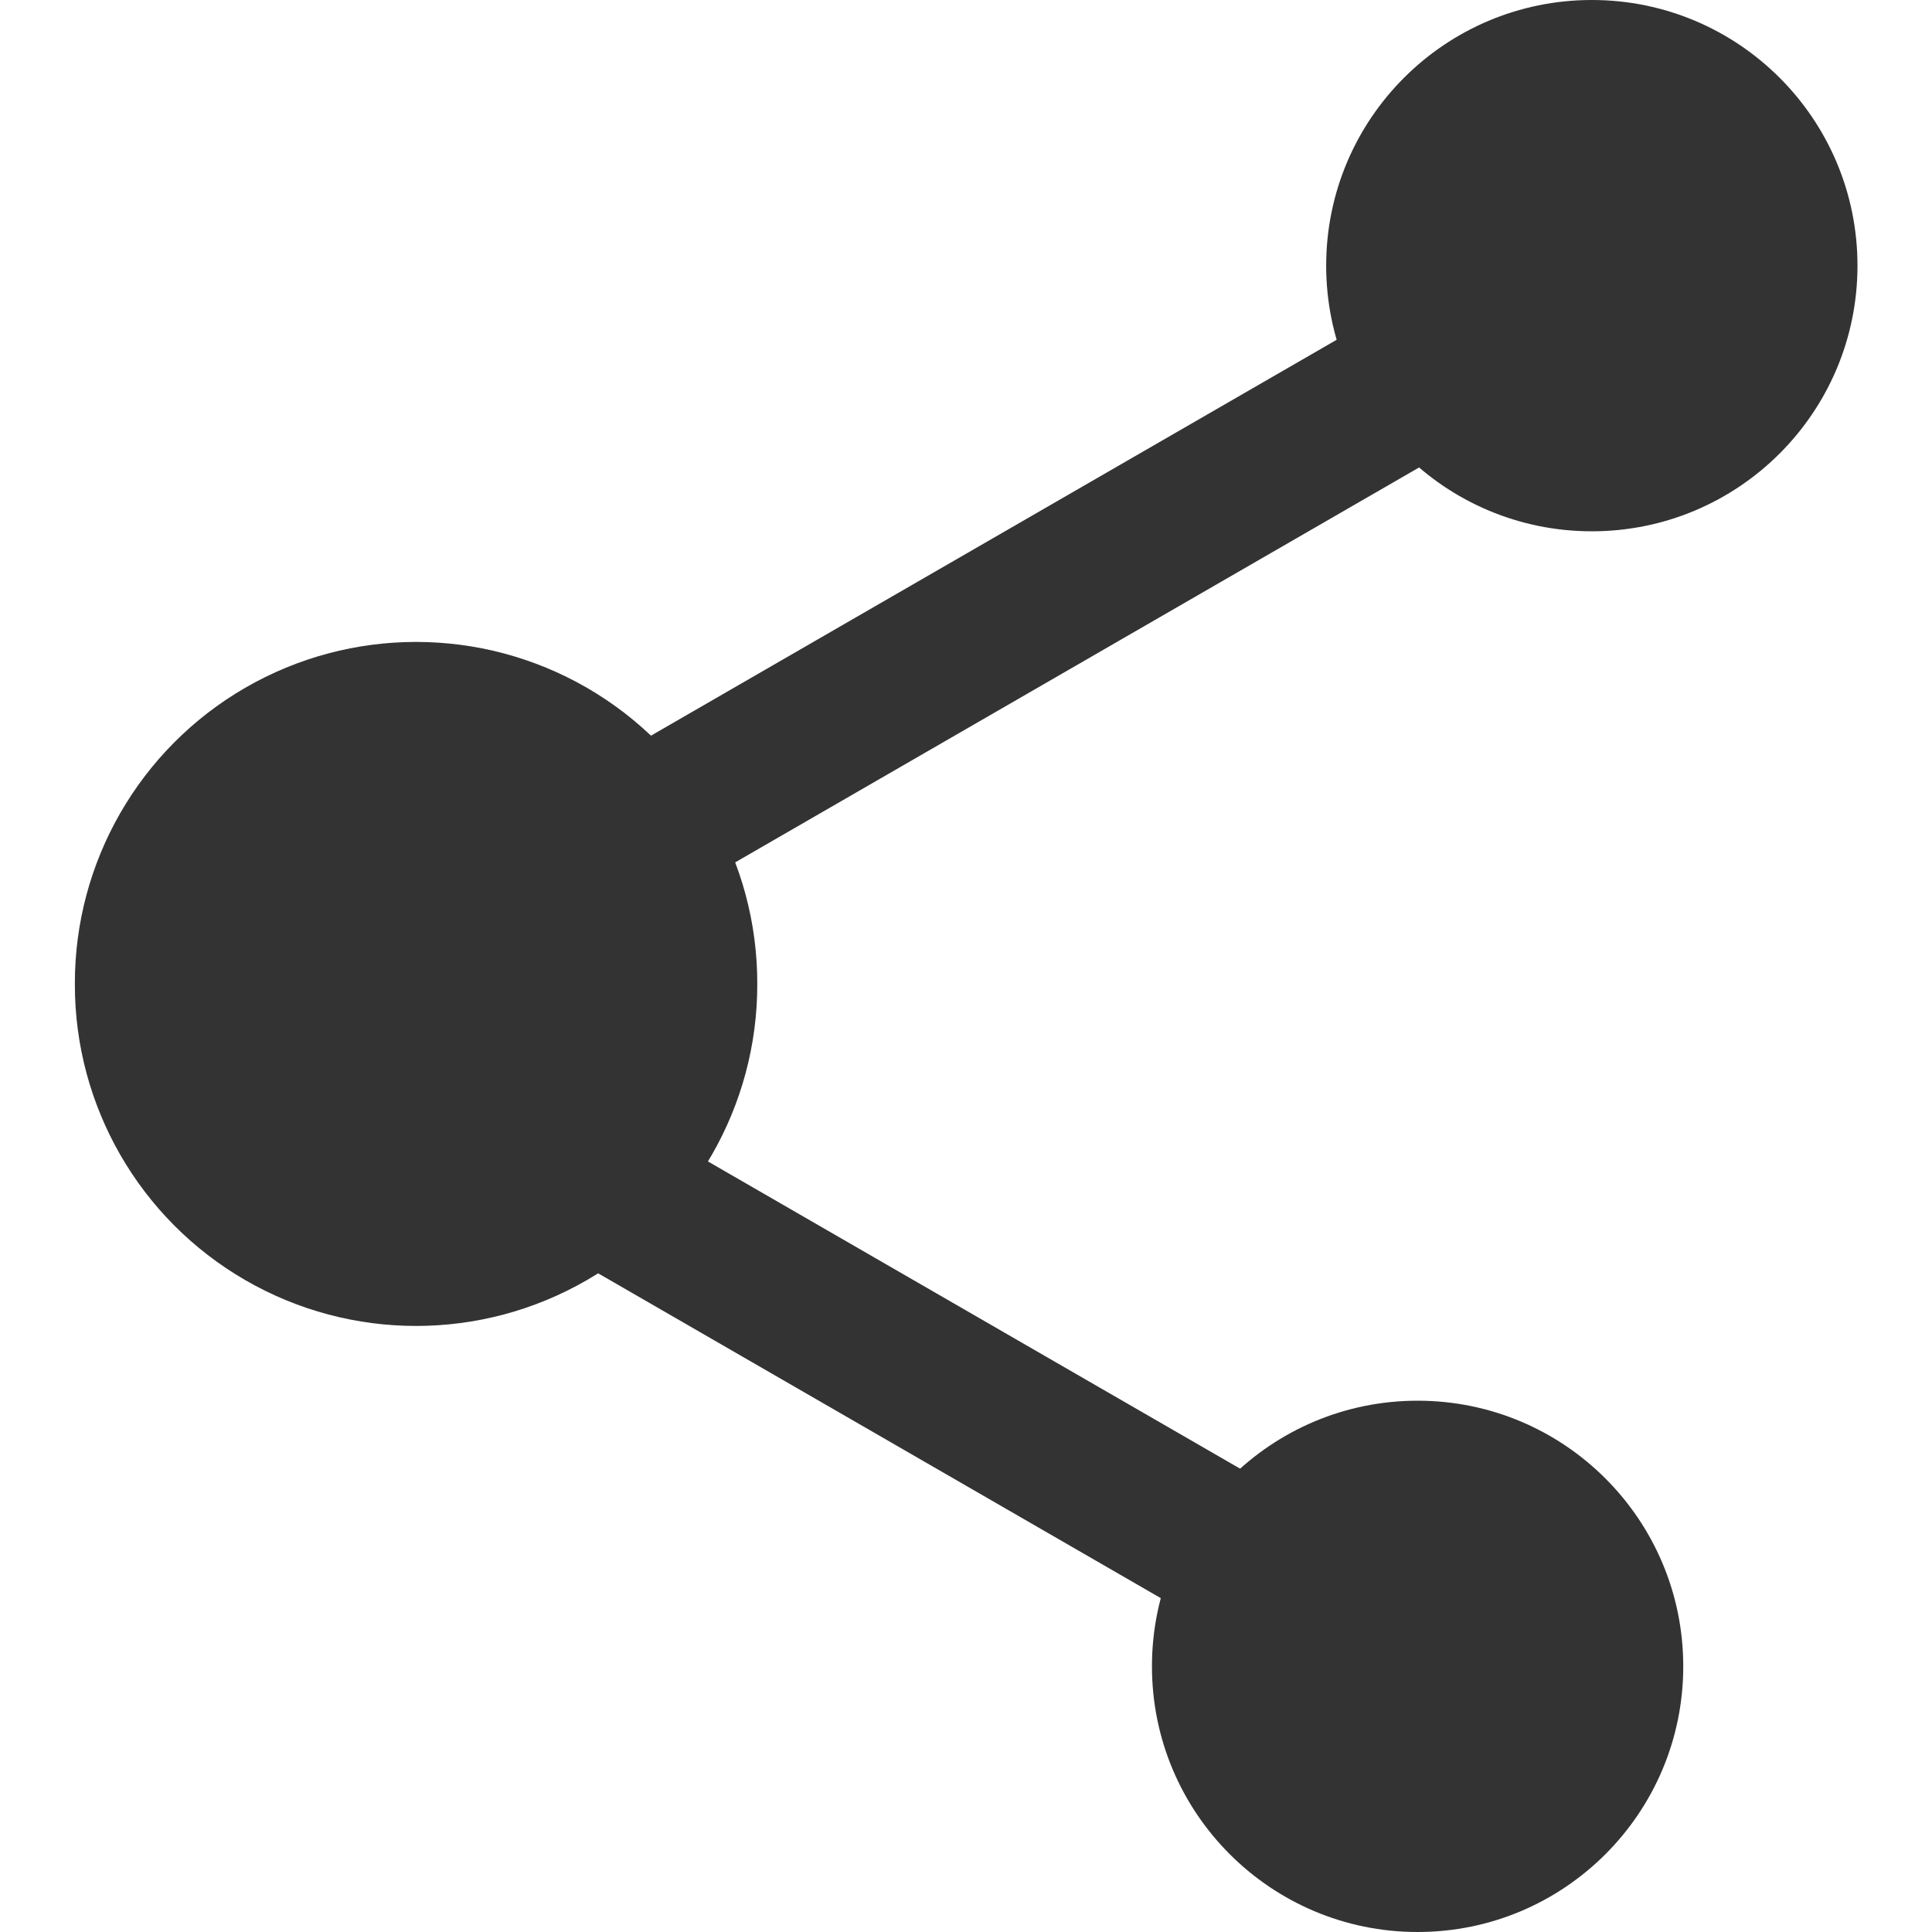
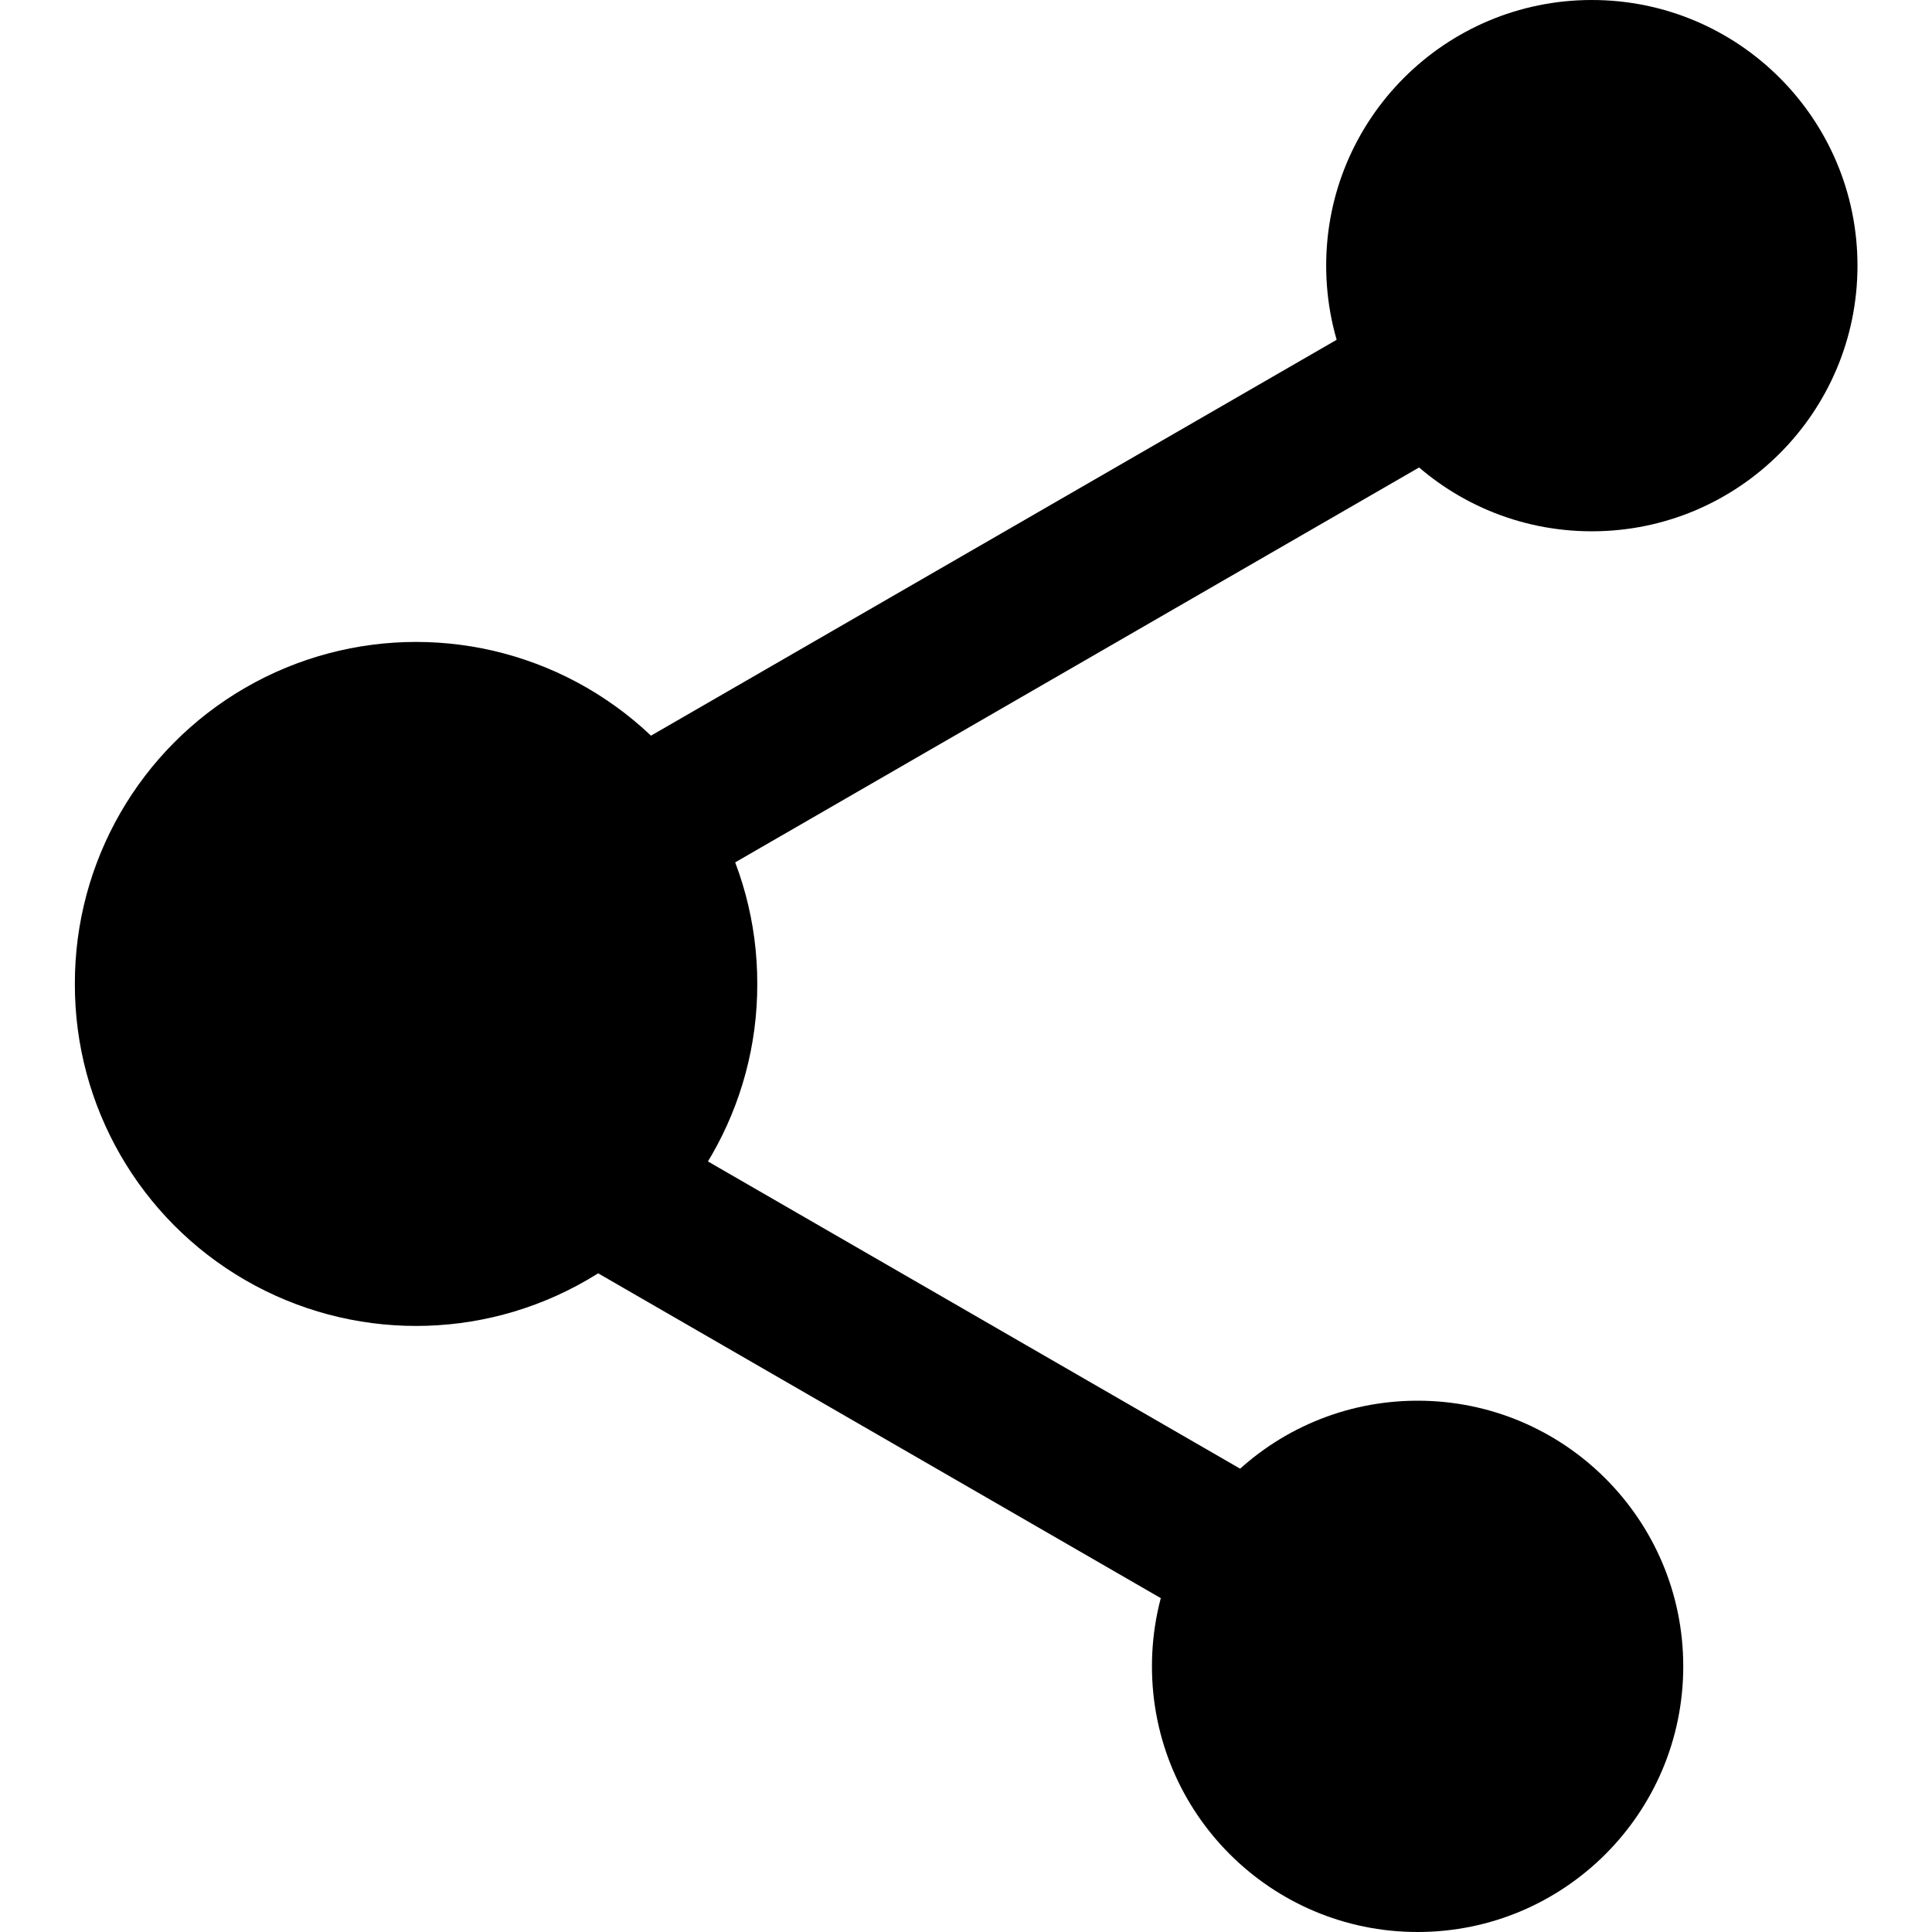
<svg xmlns="http://www.w3.org/2000/svg" t="1772444415124" class="icon" viewBox="0 0 1024 1024" version="1.1" p-id="7192" width="200" height="200">
-   <path d="M220.526 521.509m-180.846 0a180.846 180.846 0 1 0 361.691 0 180.846 180.846 0 1 0-361.691 0Z" fill="#333333" p-id="7193" />
-   <path d="M751.36 883.2m-140.8 0a140.8 140.8 0 1 0 281.6 0 140.8 140.8 0 1 0-281.6 0Z" fill="#333333" p-id="7194" />
-   <path d="M843.703 140.8m-140.8 0a140.8 140.8 0 1 0 281.6 0 140.8 140.8 0 1 0-281.6 0Z" fill="#333333" p-id="7195" />
-   <path d="M282.478 654.939l40.229-69.669L711.314 809.618l-40.229 69.669zM293.486 419.675L731.666 166.693l40.229 69.669L333.714 489.381z" fill="#333333" p-id="7196" />
+   <path d="M220.526 521.509m-180.846 0a180.846 180.846 0 1 0 361.691 0 180.846 180.846 0 1 0-361.691 0Z" fill="currentColor" p-id="7193" />
+   <path d="M751.36 883.2m-140.8 0a140.8 140.8 0 1 0 281.6 0 140.8 140.8 0 1 0-281.6 0Z" fill="currentColor" p-id="7194" />
+   <path d="M843.703 140.8m-140.8 0a140.8 140.8 0 1 0 281.6 0 140.8 140.8 0 1 0-281.6 0Z" fill="currentColor" p-id="7195" />
+   <path d="M282.478 654.939l40.229-69.669L711.314 809.618l-40.229 69.669zM293.486 419.675L731.666 166.693l40.229 69.669L333.714 489.381z" fill="currentColor" p-id="7196" />
</svg>
